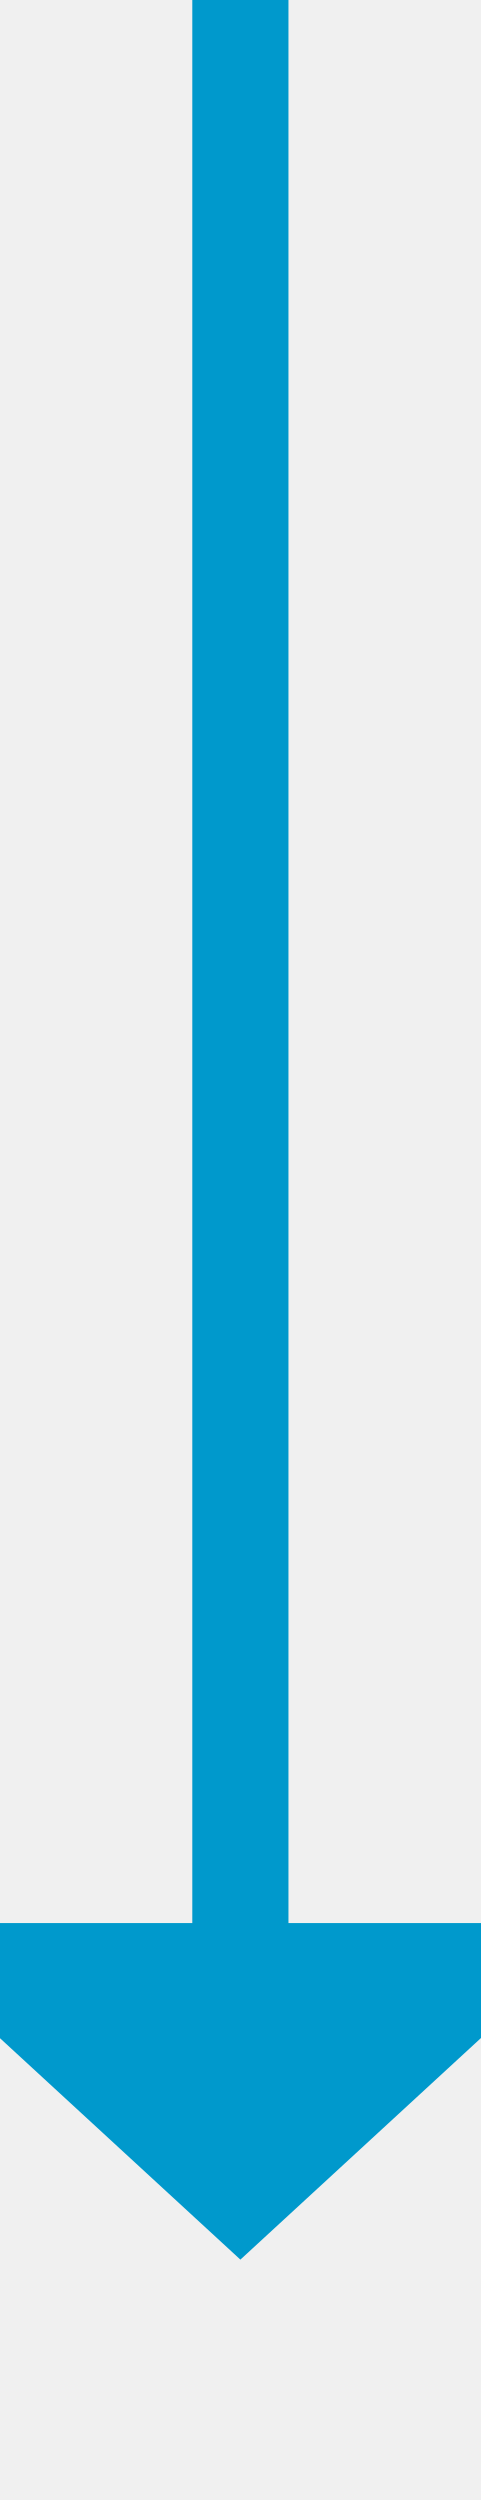
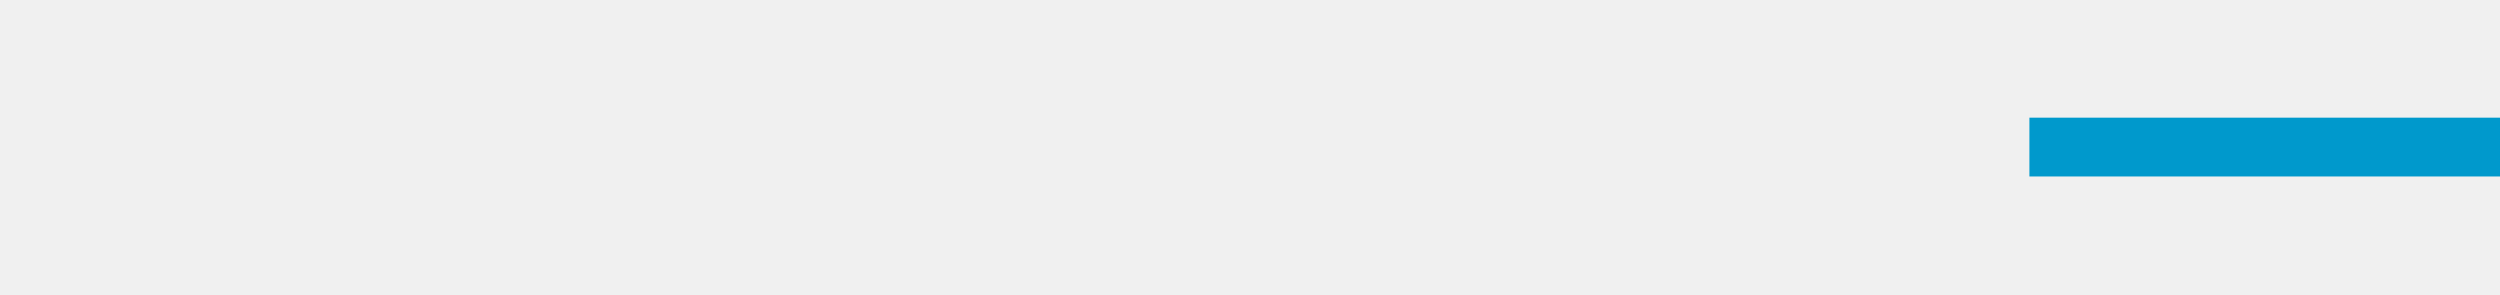
- <svg xmlns="http://www.w3.org/2000/svg" version="1.1" width="10px" height="52px" preserveAspectRatio="xMidYMin meet" viewBox="601 1652  8 52">
-   <path d="M 605 1652  L 605 1693  " stroke-width="2" stroke="#0099cc" fill="none" />
-   <path d="M 597.4 1692  L 605 1699  L 612.6 1692  L 597.4 1692  Z " fill-rule="nonzero" fill="#0099cc" stroke="none" />
+ <svg xmlns="http://www.w3.org/2000/svg" version="1.1" width="85px" height="10px" preserveAspectRatio="xMinYMid meet" viewBox="470 1956  85 8">
+   <defs>
+     <mask fill="white" id="clip186">
+       <path d="M 419 1937  L 539 1937  L 539 1983  L 419 1983  Z M 419 1937  L 555 1937  L 555 2041  L 419 2041  Z " fill-rule="evenodd" />
+     </mask>
+   </defs>
+   <path d="M 555 1960  L 480 1960  A 5 5 0 0 0 475 1965 L 475 2025  " stroke-width="2" stroke="#0099cc" fill="none" mask="url(#clip186)" />
+   <path d="M 467.4 2024  L 475 2031  L 482.6 2024  L 467.4 2024  Z " fill-rule="nonzero" fill="#0099cc" stroke="none" mask="url(#clip186)" />
</svg>
